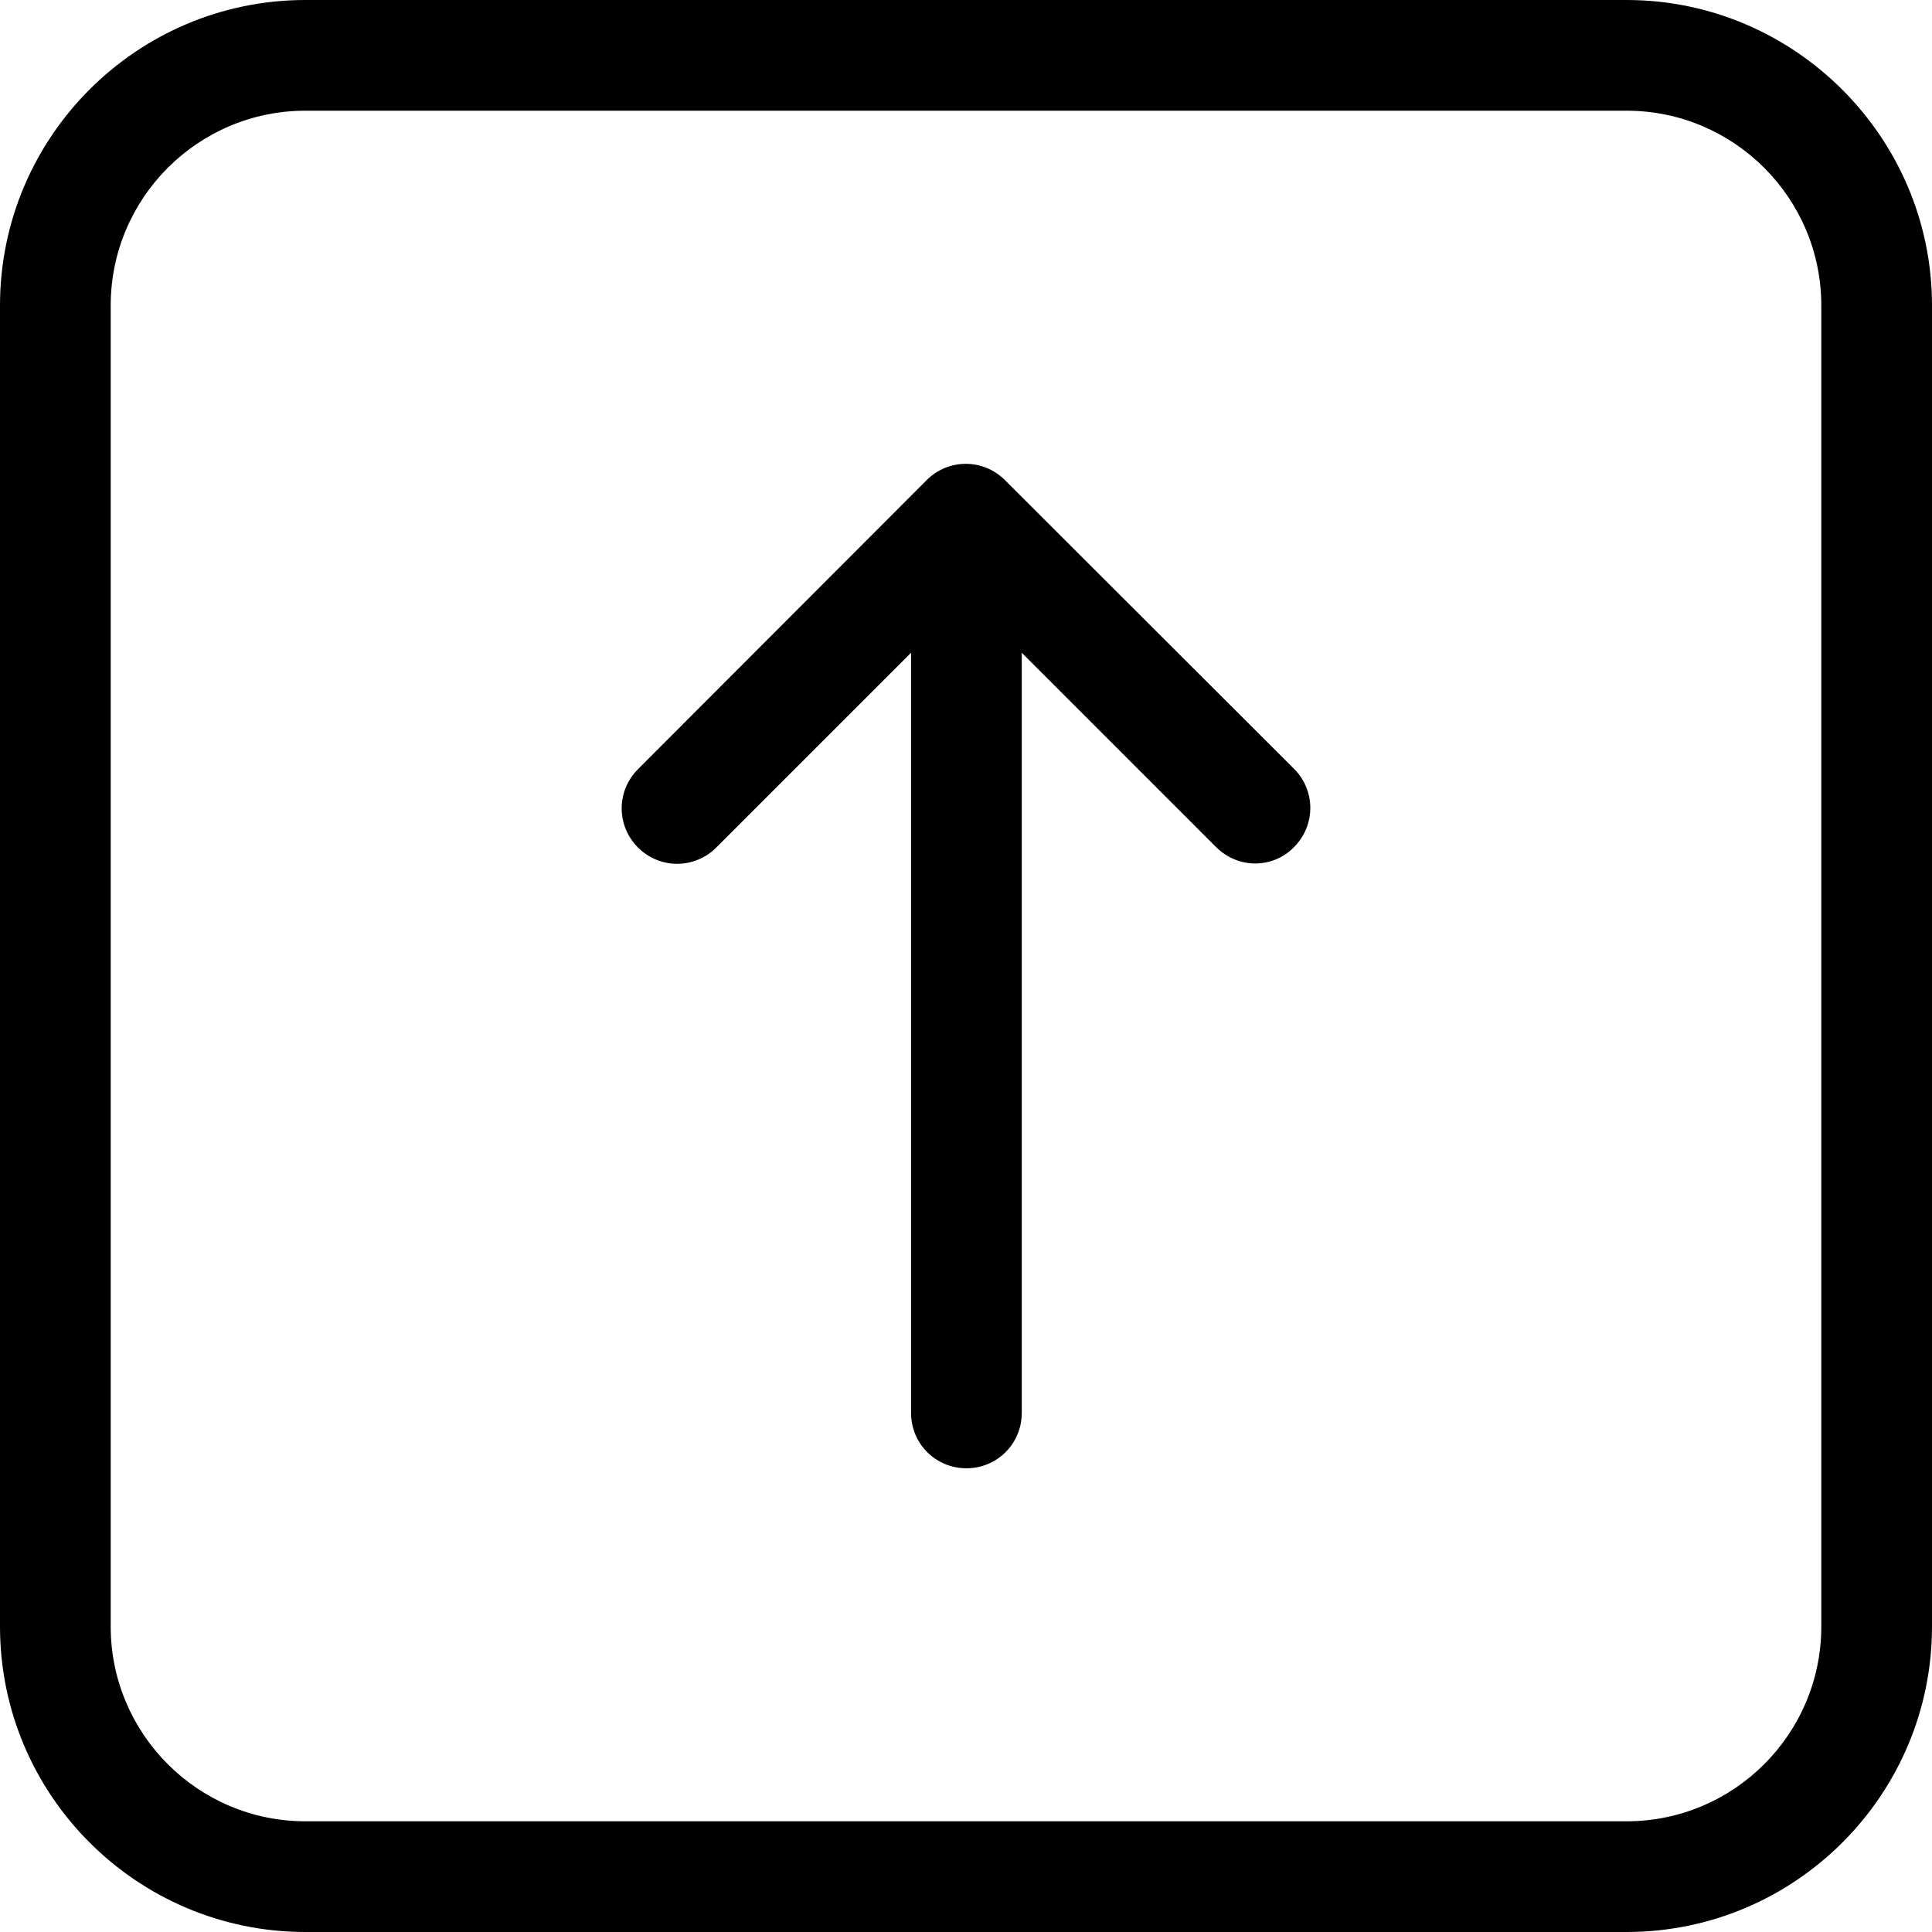
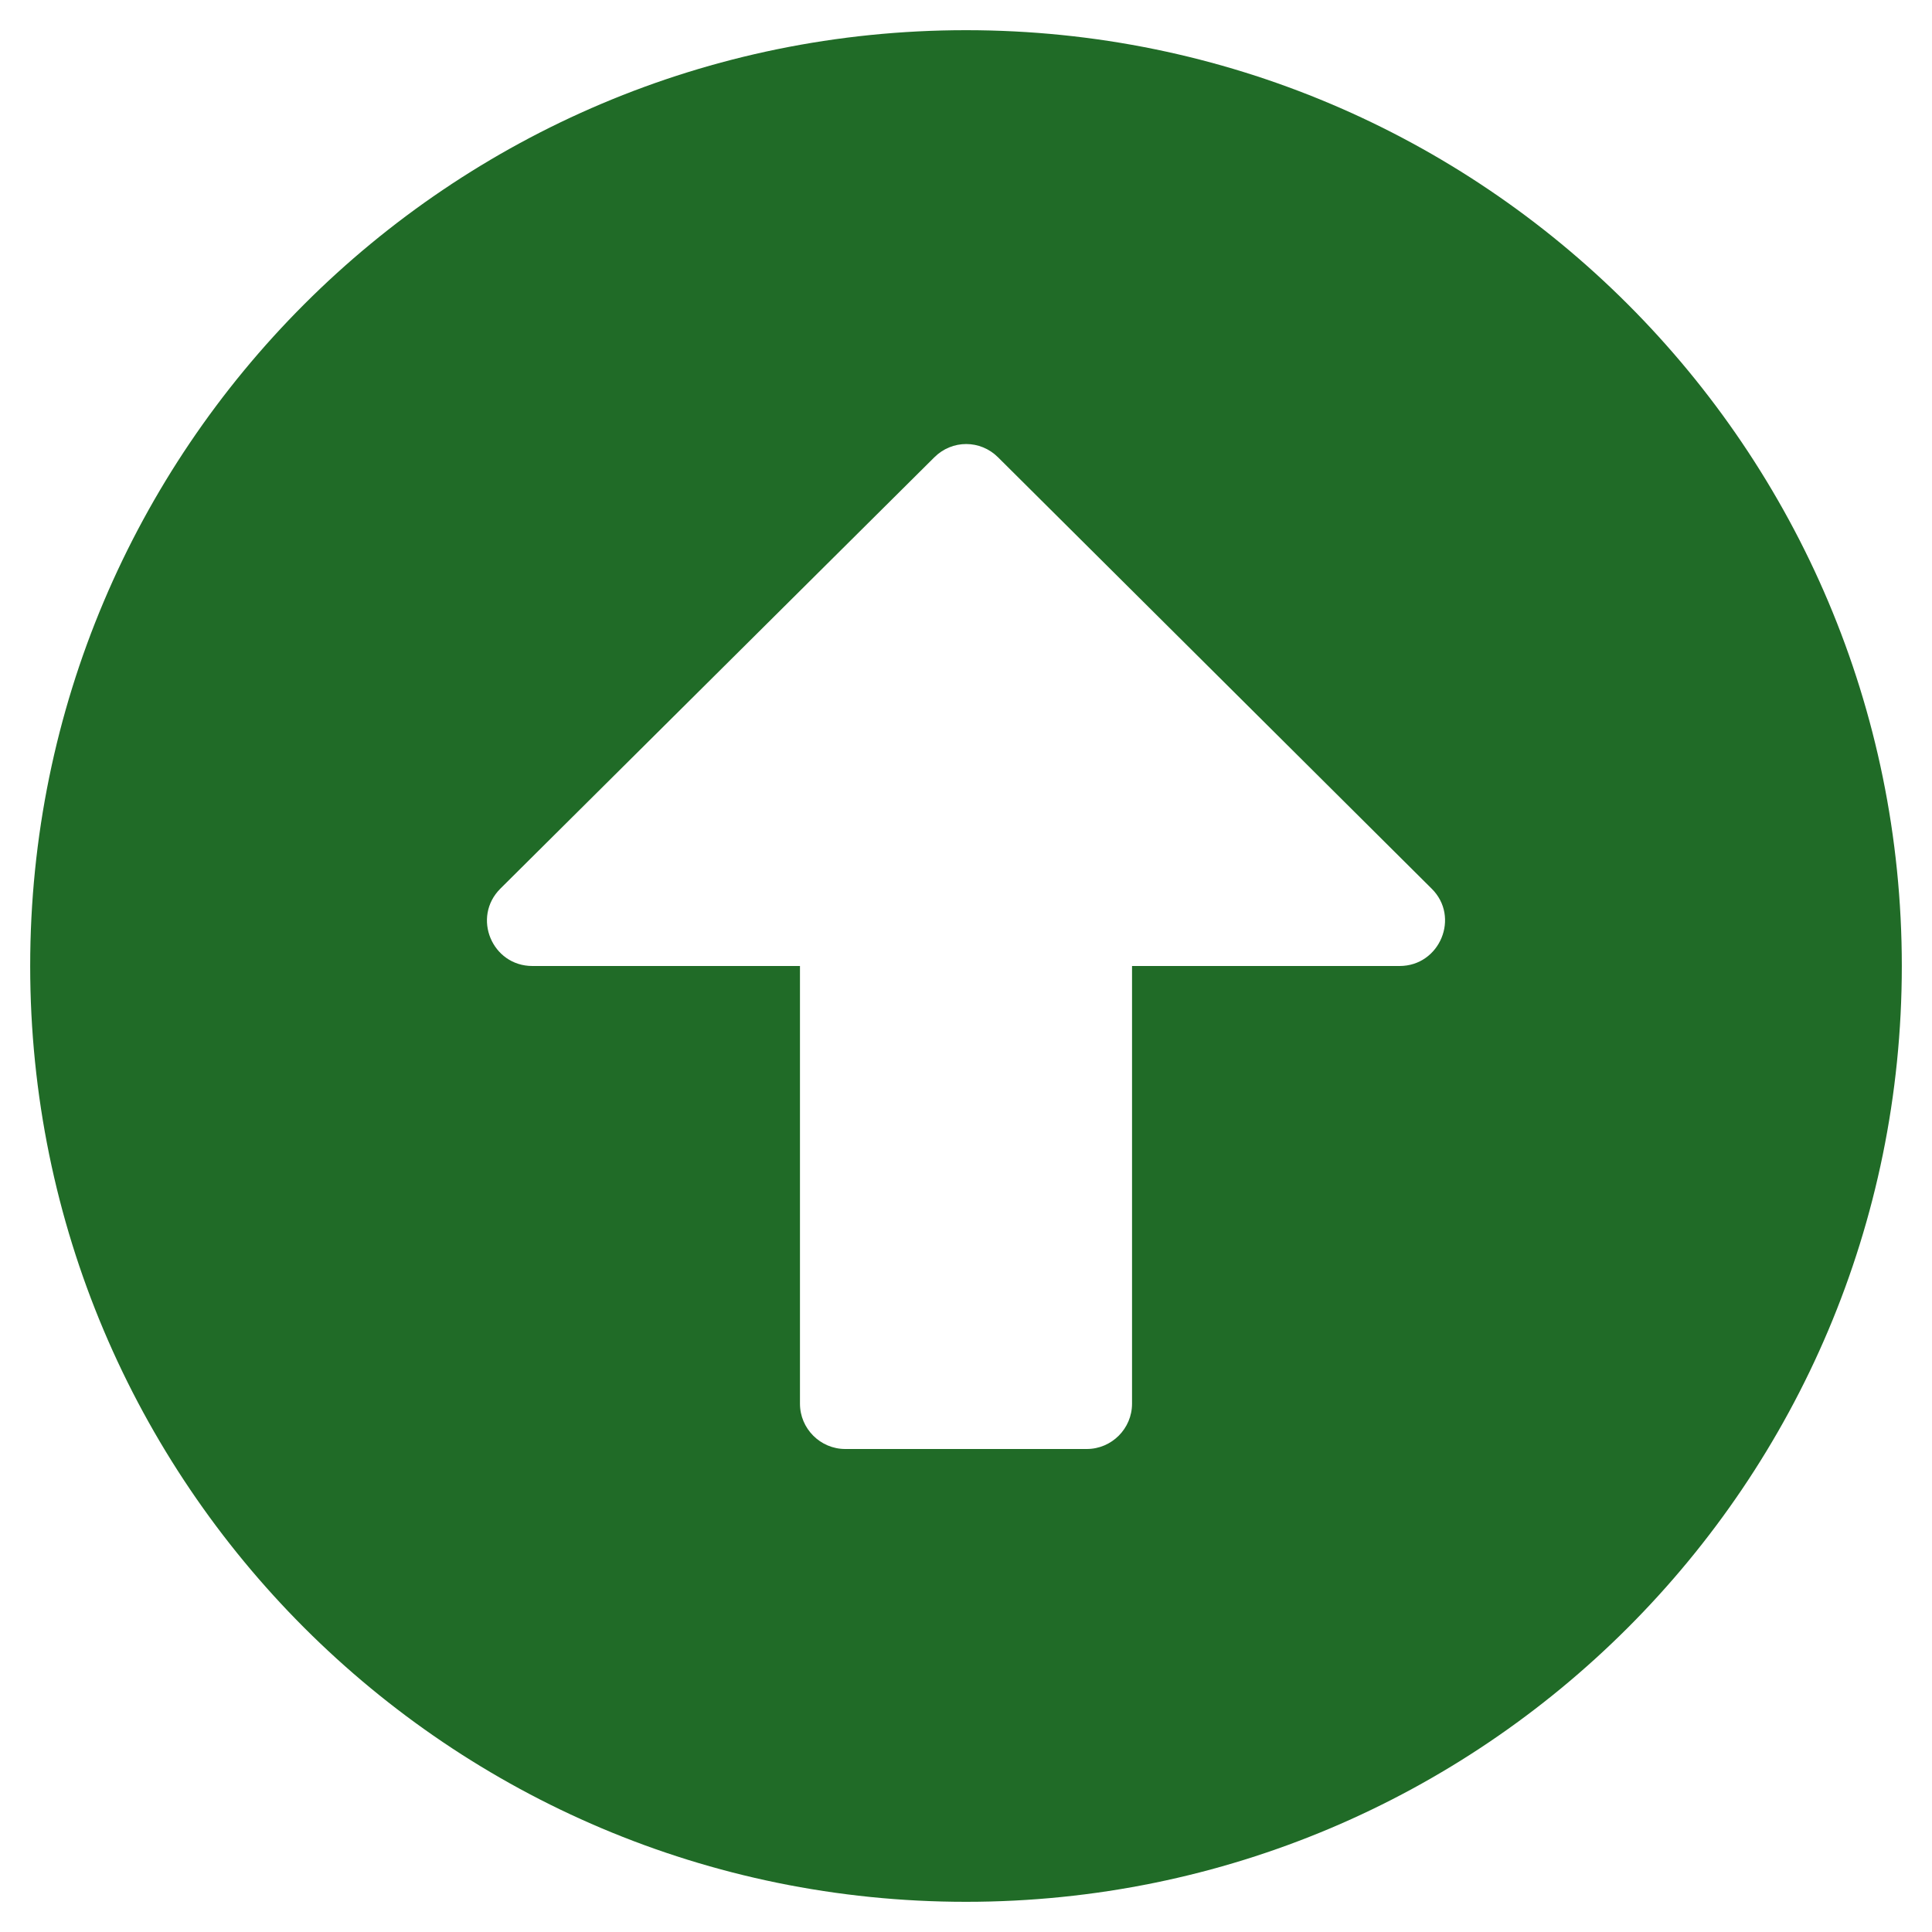
- <svg xmlns="http://www.w3.org/2000/svg" version="1.1" id="Capa_1" x="0px" y="0px" viewBox="0 0 471.2 471.2" style="enable-background:new 0 0 471.2 471.2;" xml:space="preserve">
-   <g>
-     <g>
-       <path d="M396.7,0H74.5C33.4,0,0,33.4,0,74.5v322.2c0,41.1,33.4,74.5,74.5,74.5h322.2c41.1,0,74.5-33.4,74.5-74.5V74.5    C471.2,33.5,437.7,0,396.7,0z M444.2,396.7c0,26.2-21.3,47.5-47.5,47.5H74.5c-26.2,0-47.5-21.3-47.5-47.5V74.5    C27,48.3,48.3,27,74.5,27h322.2c26.2,0,47.5,21.3,47.5,47.5V396.7z" />
-       <path d="M245.1,117.1c-5.3-5.3-13.8-5.3-19.1,0l-70.4,70.5c-5.3,5.3-5.3,13.8,0,19.1s13.8,5.3,19.1,0l47.5-47.5v185.4    c0,7.5,6,13.5,13.5,13.5s13.5-6,13.5-13.5V159.2l47.4,47.4c2.6,2.6,6.1,4,9.5,4s6.9-1.3,9.5-4c5.3-5.3,5.3-13.8,0-19.1    L245.1,117.1z" />
-     </g>
-   </g>
-   <g>
- </g>
-   <g>
- </g>
-   <g>
- </g>
-   <g>
- </g>
-   <g>
- </g>
-   <g>
- </g>
-   <g>
- </g>
-   <g>
- </g>
-   <g>
- </g>
-   <g>
- </g>
-   <g>
- </g>
-   <g>
- </g>
-   <g>
- </g>
-   <g>
- </g>
-   <g>
- </g>
+ <svg xmlns="http://www.w3.org/2000/svg" viewBox="0 0 512 512">
+   <path d="M8 256C8 119 119 8 256 8s248 111 248 248-111 248-248 248S8 393 8 256zm292 116V256h70.9c10.7 0 16.1-13 8.5-20.5L264.5 121.2c-4.7-4.7-12.2-4.7-16.9 0l-115 114.3c-7.6 7.6-2.2 20.5 8.5 20.5H212v116c0 6.6 5.4 12 12 12h64c6.6 0 12-5.4 12-12z" id="id_101" style="fill: rgb(32, 107, 39);" />
</svg>
